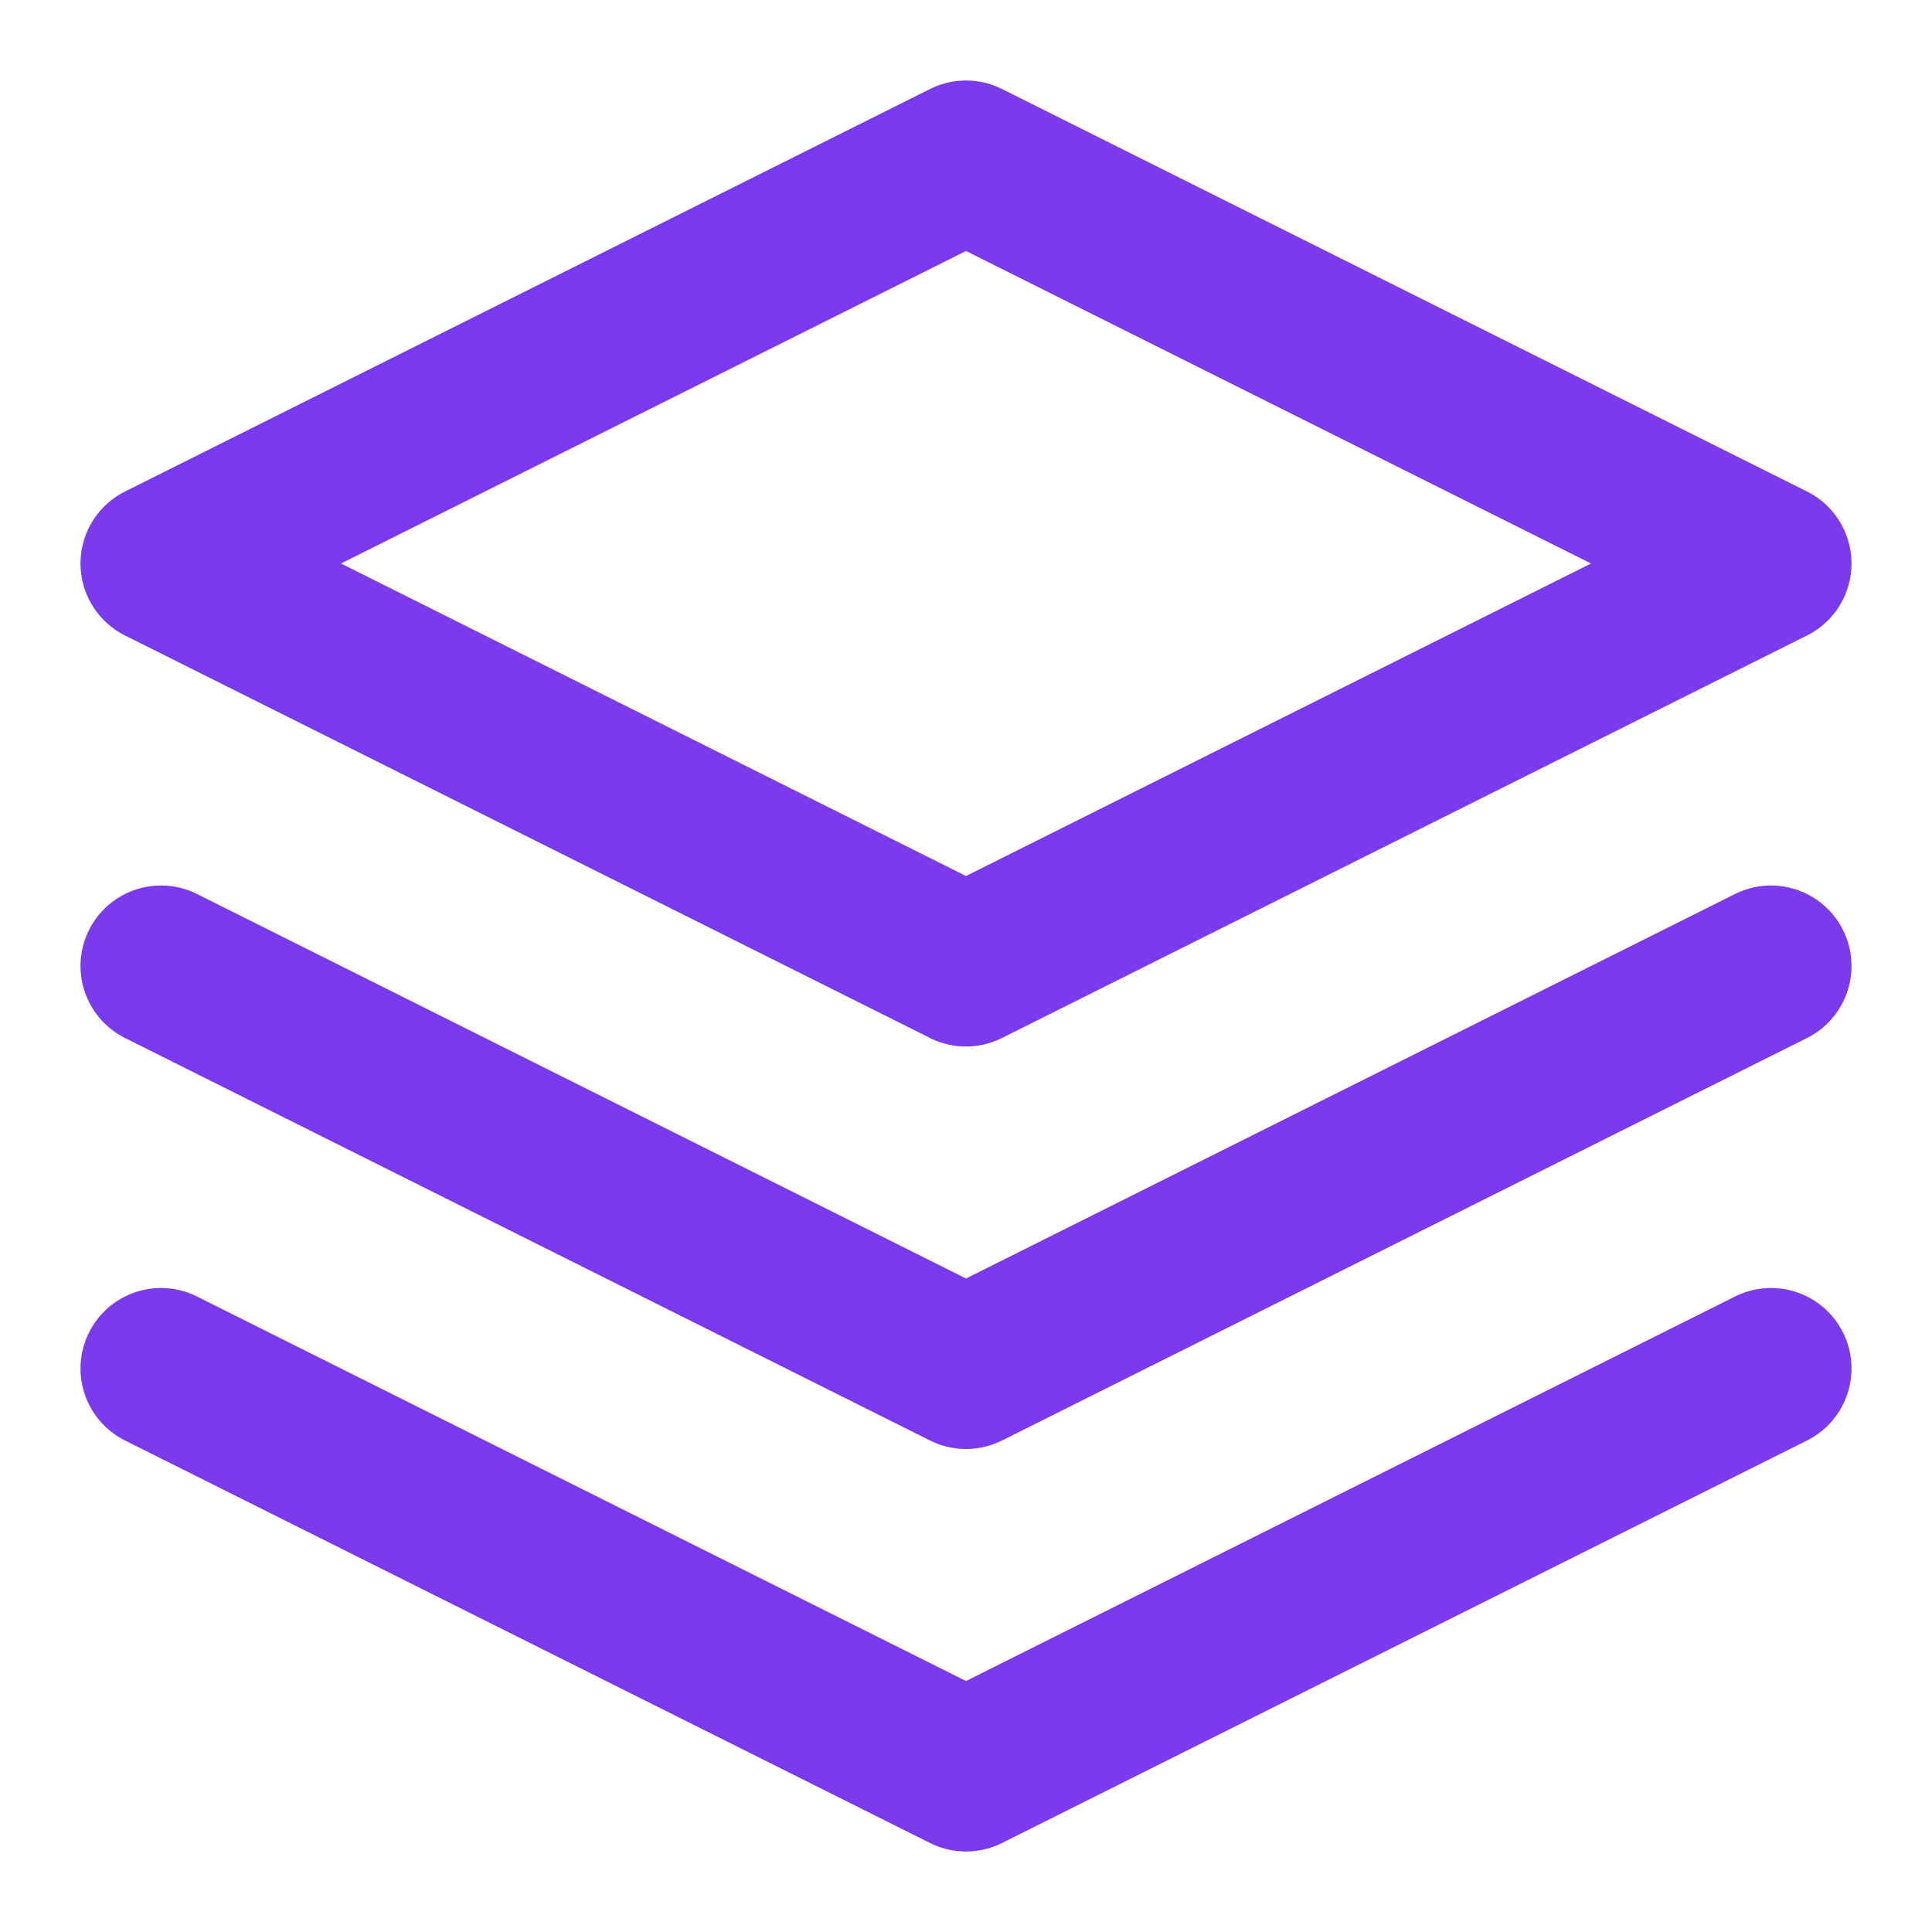
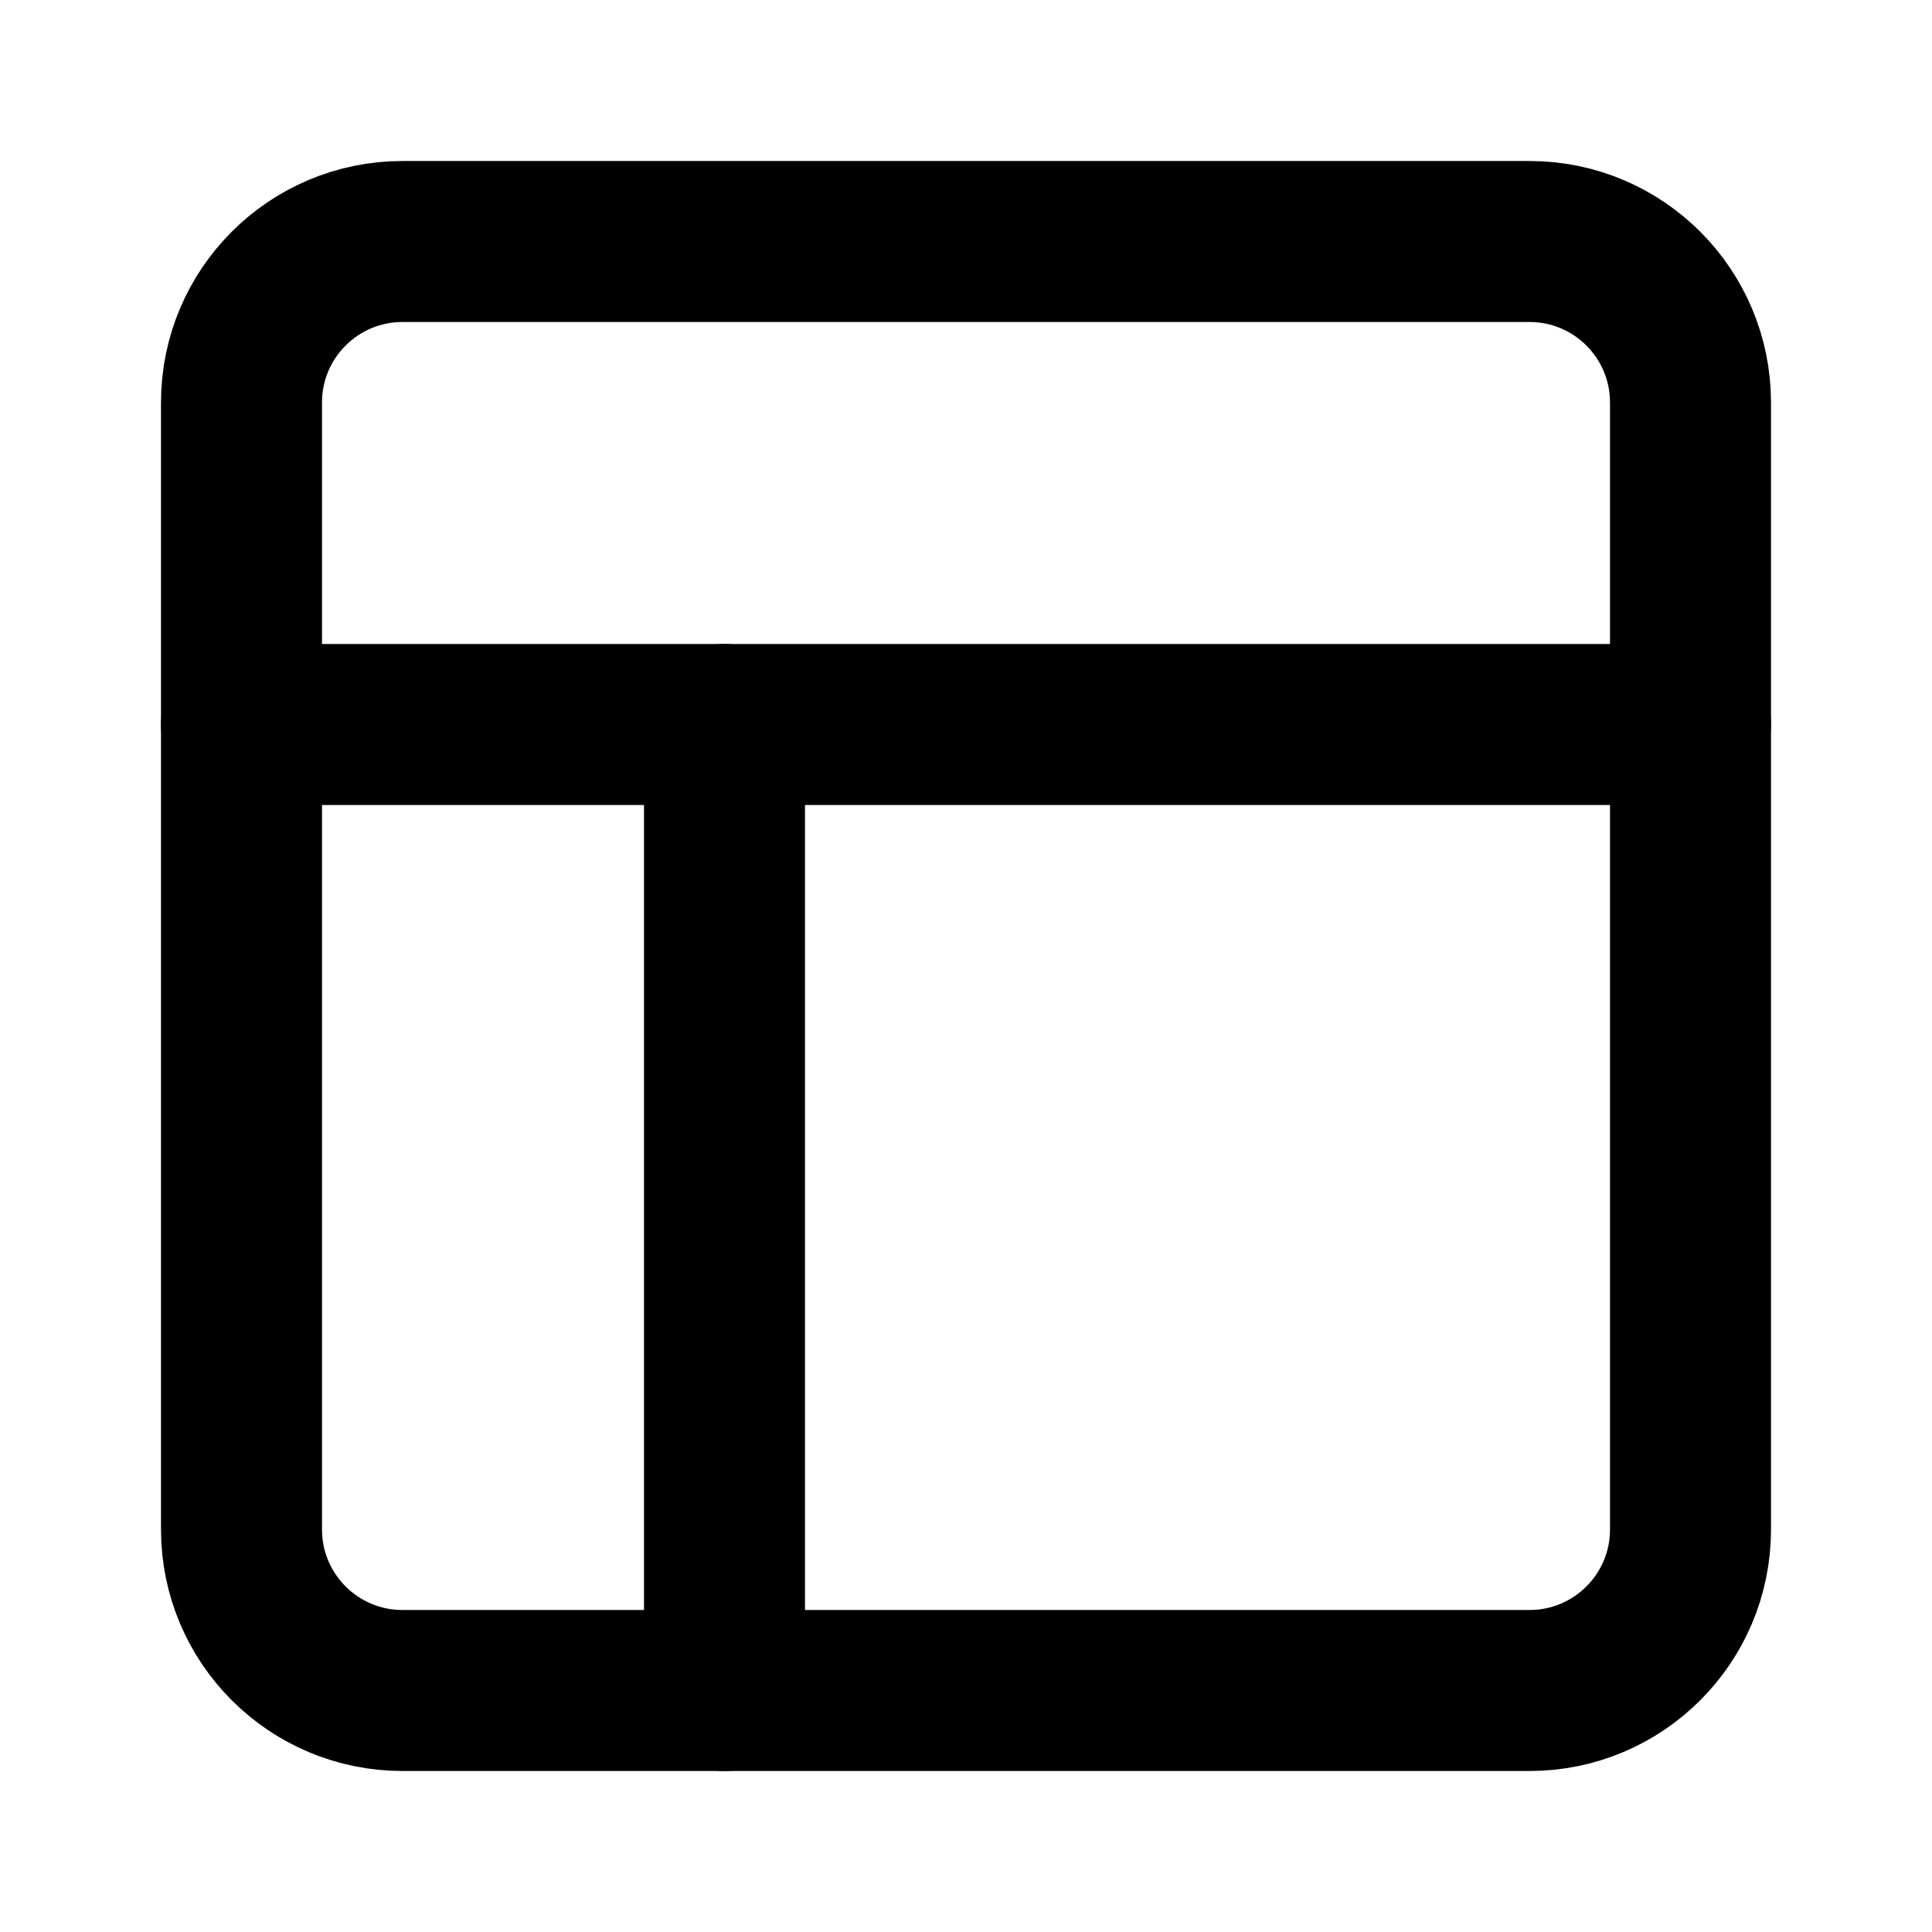
- <svg xmlns="http://www.w3.org/2000/svg" viewBox="0 0 24 24" fill="none" stroke="#7c3aed" stroke-width="2" stroke-linecap="round" stroke-linejoin="round">
-   <path d="M12 2L2 7l10 5 10-5-10-5z" />
-   <path d="M2 17l10 5 10-5" />
-   <path d="M2 12l10 5 10-5" />
+ <svg xmlns="http://www.w3.org/2000/svg" viewBox="0 0 24 24" fill="none" stroke="#000000" stroke-width="2" stroke-linecap="round" stroke-linejoin="round">
+   <rect x="3" y="3" width="18" height="18" rx="2" ry="2" />
+   <line x1="3" y1="9" x2="21" y2="9" />
+   <line x1="9" y1="21" x2="9" y2="9" />
</svg>
